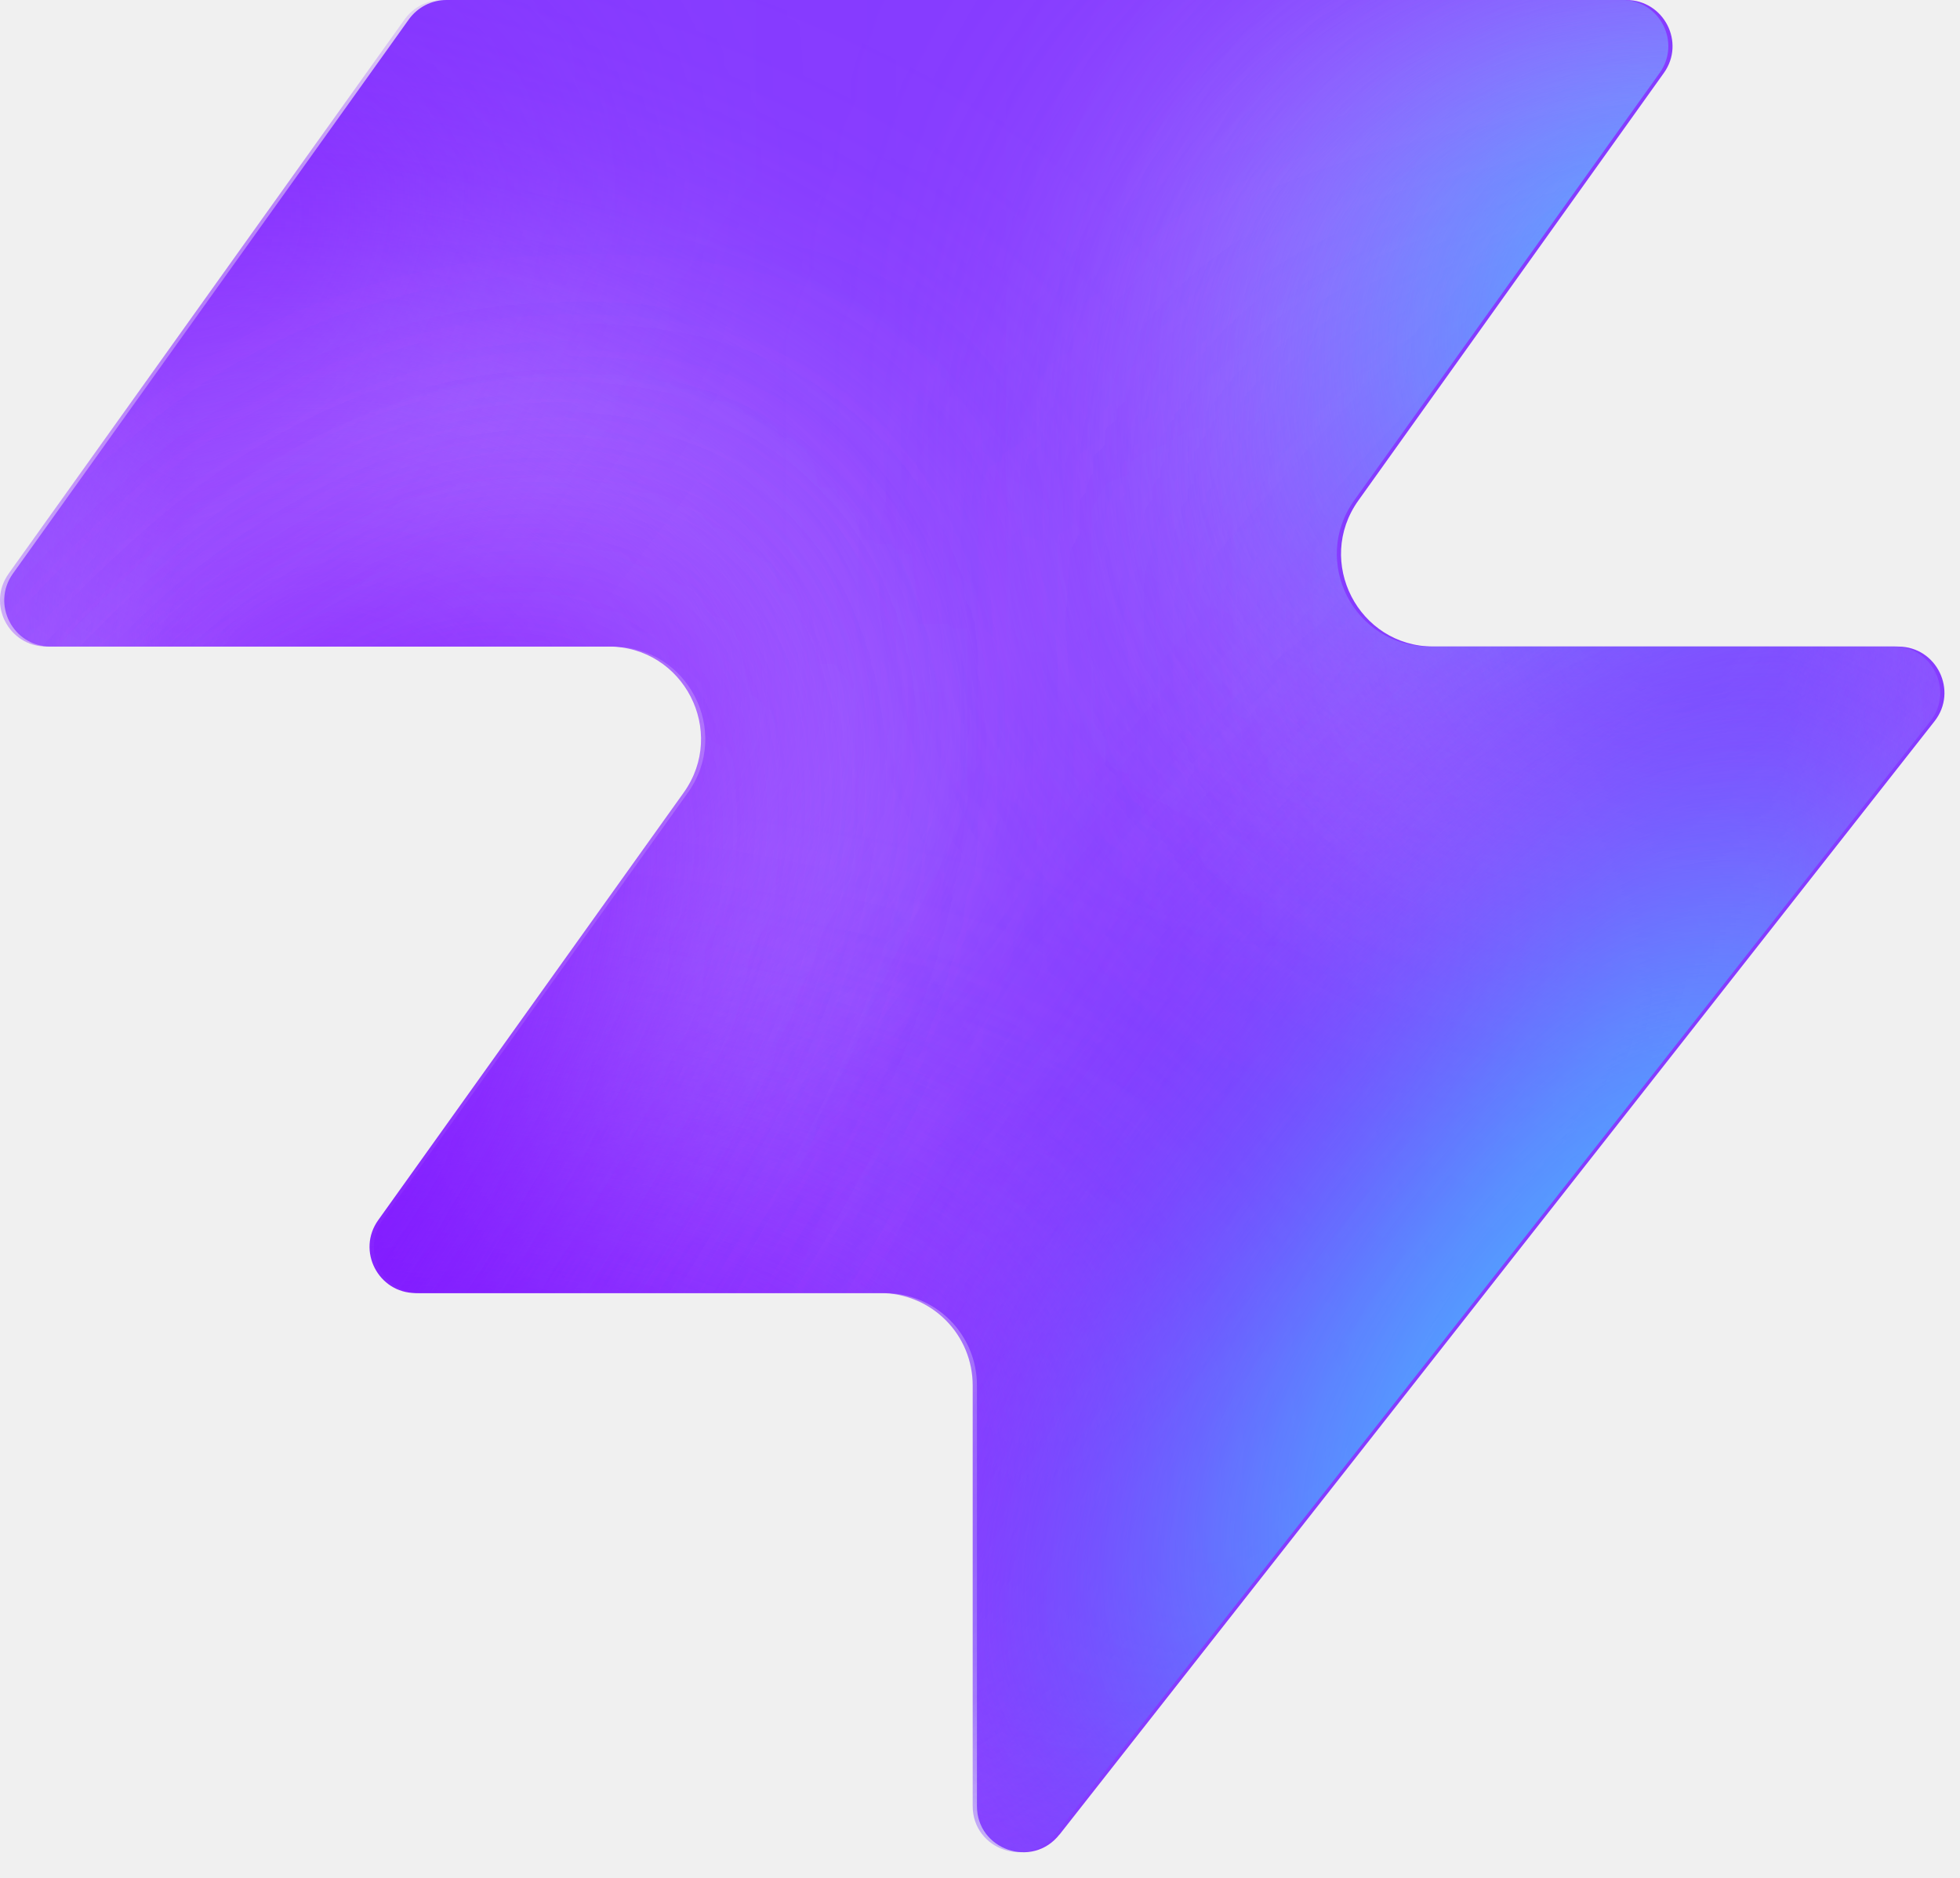
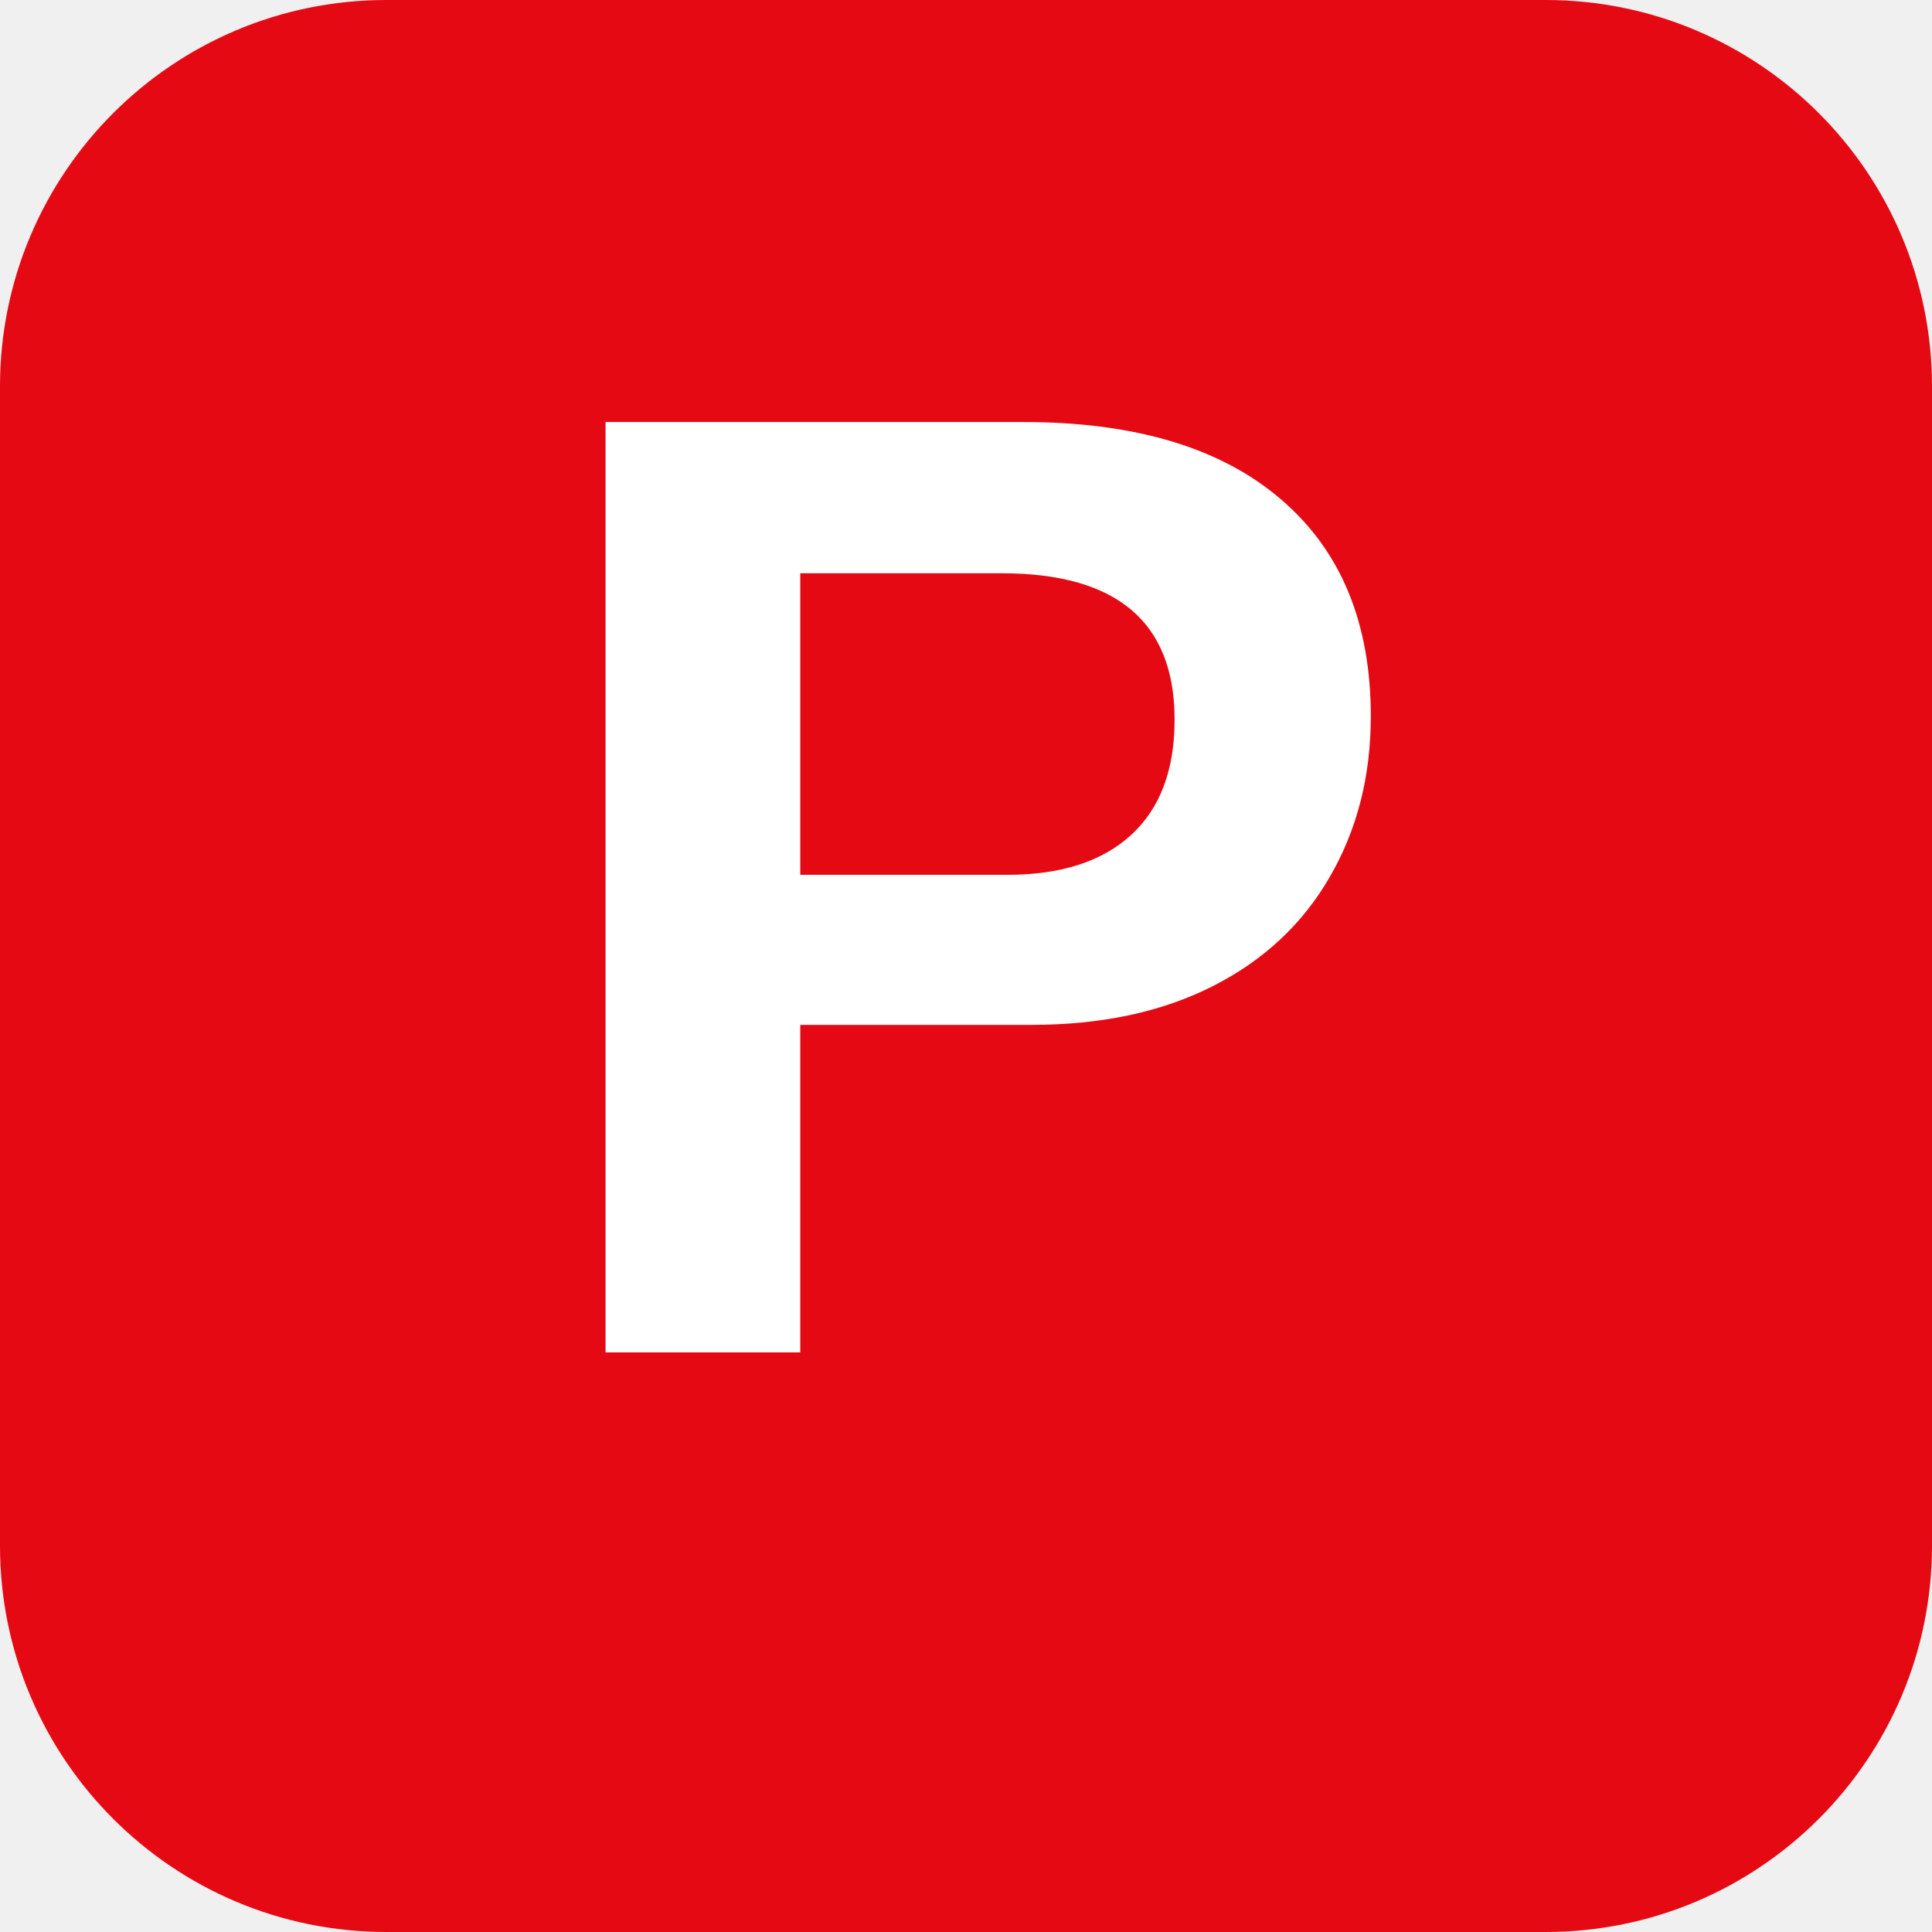
- <svg xmlns="http://www.w3.org/2000/svg" width="48" height="46" fill="none" viewBox="0 0 48 46">
-   <path fill="#863bff" d="M25.946 44.938c-.664.845-2.021.375-2.021-.698V33.937a2.26 2.26 0 0 0-2.262-2.262H10.287c-.92 0-1.456-1.04-.92-1.788l7.48-10.471c1.07-1.497 0-3.578-1.842-3.578H1.237c-.92 0-1.456-1.04-.92-1.788L10.013.474c.214-.297.556-.474.92-.474h28.894c.92 0 1.456 1.04.92 1.788l-7.48 10.471c-1.07 1.498 0 3.579 1.842 3.579h11.377c.943 0 1.473 1.088.89 1.83L25.947 44.94z" style="fill:#863bff;fill:color(display-p3 .525 .23 1);fill-opacity:1" />
-   <mask id="a" width="48" height="46" x="0" y="0" maskUnits="userSpaceOnUse" style="mask-type:alpha">
-     <path fill="#000" d="M25.842 44.938c-.664.844-2.021.375-2.021-.698V33.937a2.26 2.26 0 0 0-2.262-2.262H10.183c-.92 0-1.456-1.04-.92-1.788l7.48-10.471c1.07-1.498 0-3.579-1.842-3.579H1.133c-.92 0-1.456-1.04-.92-1.787L9.91.473c.214-.297.556-.474.92-.474h28.894c.92 0 1.456 1.04.92 1.788l-7.48 10.471c-1.07 1.498 0 3.578 1.842 3.578h11.377c.943 0 1.473 1.088.89 1.832L25.843 44.94z" style="fill:#000;fill-opacity:1" />
-   </mask>
-   <g mask="url(#a)">
-     <g filter="url(#b)">
-       <ellipse cx="5.508" cy="14.704" fill="#ede6ff" rx="5.508" ry="14.704" style="fill:#ede6ff;fill:color(display-p3 .927 .903 1);fill-opacity:1" transform="matrix(.00324 1 1 -.00324 -4.47 31.516)" />
-     </g>
-     <g filter="url(#c)">
-       <ellipse cx="10.399" cy="29.851" fill="#ede6ff" rx="10.399" ry="29.851" style="fill:#ede6ff;fill:color(display-p3 .927 .903 1);fill-opacity:1" transform="matrix(.00324 1 1 -.00324 -39.328 7.883)" />
-     </g>
-     <g filter="url(#d)">
-       <ellipse cx="5.508" cy="30.487" fill="#7e14ff" rx="5.508" ry="30.487" style="fill:#7e14ff;fill:color(display-p3 .492 .077 1);fill-opacity:1" transform="rotate(89.814 -25.913 -14.639)scale(1 -1)" />
-     </g>
-     <g filter="url(#e)">
-       <ellipse cx="5.508" cy="30.599" fill="#7e14ff" rx="5.508" ry="30.599" style="fill:#7e14ff;fill:color(display-p3 .492 .077 1);fill-opacity:1" transform="rotate(89.814 -32.644 -3.334)scale(1 -1)" />
-     </g>
-     <g filter="url(#f)">
-       <ellipse cx="5.508" cy="30.599" fill="#7e14ff" rx="5.508" ry="30.599" style="fill:#7e14ff;fill:color(display-p3 .492 .077 1);fill-opacity:1" transform="matrix(.00324 1 1 -.00324 -34.34 30.47)" />
-     </g>
-     <g filter="url(#g)">
-       <ellipse cx="14.072" cy="22.078" fill="#ede6ff" rx="14.072" ry="22.078" style="fill:#ede6ff;fill:color(display-p3 .927 .903 1);fill-opacity:1" transform="rotate(93.35 24.506 48.493)scale(-1 1)" />
-     </g>
-     <g filter="url(#h)">
-       <ellipse cx="3.47" cy="21.501" fill="#7e14ff" rx="3.47" ry="21.501" style="fill:#7e14ff;fill:color(display-p3 .492 .077 1);fill-opacity:1" transform="rotate(89.009 28.708 47.59)scale(-1 1)" />
-     </g>
-     <g filter="url(#i)">
-       <ellipse cx="3.47" cy="21.501" fill="#7e14ff" rx="3.47" ry="21.501" style="fill:#7e14ff;fill:color(display-p3 .492 .077 1);fill-opacity:1" transform="rotate(89.009 28.708 47.59)scale(-1 1)" />
-     </g>
-     <g filter="url(#j)">
-       <ellipse cx=".387" cy="8.972" fill="#7e14ff" rx="4.407" ry="29.108" style="fill:#7e14ff;fill:color(display-p3 .492 .077 1);fill-opacity:1" transform="rotate(39.51 .387 8.972)" />
-     </g>
-     <g filter="url(#k)">
-       <ellipse cx="47.523" cy="-6.092" fill="#7e14ff" rx="4.407" ry="29.108" style="fill:#7e14ff;fill:color(display-p3 .492 .077 1);fill-opacity:1" transform="rotate(37.892 47.523 -6.092)" />
-     </g>
-     <g filter="url(#l)">
-       <ellipse cx="41.412" cy="6.333" fill="#47bfff" rx="5.971" ry="9.665" style="fill:#47bfff;fill:color(display-p3 .28 .748 1);fill-opacity:1" transform="rotate(37.892 41.412 6.333)" />
-     </g>
-     <g filter="url(#m)">
-       <ellipse cx="-1.879" cy="38.332" fill="#7e14ff" rx="4.407" ry="29.108" style="fill:#7e14ff;fill:color(display-p3 .492 .077 1);fill-opacity:1" transform="rotate(37.892 -1.88 38.332)" />
-     </g>
-     <g filter="url(#n)">
-       <ellipse cx="-1.879" cy="38.332" fill="#7e14ff" rx="4.407" ry="29.108" style="fill:#7e14ff;fill:color(display-p3 .492 .077 1);fill-opacity:1" transform="rotate(37.892 -1.88 38.332)" />
-     </g>
-     <g filter="url(#o)">
-       <ellipse cx="35.651" cy="29.907" fill="#7e14ff" rx="4.407" ry="29.108" style="fill:#7e14ff;fill:color(display-p3 .492 .077 1);fill-opacity:1" transform="rotate(37.892 35.651 29.907)" />
-     </g>
-     <g filter="url(#p)">
-       <ellipse cx="38.418" cy="32.4" fill="#47bfff" rx="5.971" ry="15.297" style="fill:#47bfff;fill:color(display-p3 .28 .748 1);fill-opacity:1" transform="rotate(37.892 38.418 32.4)" />
-     </g>
-   </g>
-   <defs>
-     <filter id="b" width="60.045" height="41.654" x="-19.77" y="16.149" color-interpolation-filters="sRGB" filterUnits="userSpaceOnUse">
-       <feFlood flood-opacity="0" result="BackgroundImageFix" />
-       <feBlend in="SourceGraphic" in2="BackgroundImageFix" result="shape" />
-       <feGaussianBlur result="effect1_foregroundBlur_2002_17158" stdDeviation="7.659" />
-     </filter>
-     <filter id="c" width="90.34" height="51.437" x="-54.613" y="-7.533" color-interpolation-filters="sRGB" filterUnits="userSpaceOnUse">
-       <feFlood flood-opacity="0" result="BackgroundImageFix" />
-       <feBlend in="SourceGraphic" in2="BackgroundImageFix" result="shape" />
-       <feGaussianBlur result="effect1_foregroundBlur_2002_17158" stdDeviation="7.659" />
-     </filter>
-     <filter id="d" width="79.355" height="29.4" x="-49.64" y="2.03" color-interpolation-filters="sRGB" filterUnits="userSpaceOnUse">
-       <feFlood flood-opacity="0" result="BackgroundImageFix" />
-       <feBlend in="SourceGraphic" in2="BackgroundImageFix" result="shape" />
-       <feGaussianBlur result="effect1_foregroundBlur_2002_17158" stdDeviation="4.596" />
-     </filter>
-     <filter id="e" width="79.579" height="29.4" x="-45.045" y="20.029" color-interpolation-filters="sRGB" filterUnits="userSpaceOnUse">
-       <feFlood flood-opacity="0" result="BackgroundImageFix" />
-       <feBlend in="SourceGraphic" in2="BackgroundImageFix" result="shape" />
-       <feGaussianBlur result="effect1_foregroundBlur_2002_17158" stdDeviation="4.596" />
-     </filter>
-     <filter id="f" width="79.579" height="29.4" x="-43.513" y="21.178" color-interpolation-filters="sRGB" filterUnits="userSpaceOnUse">
-       <feFlood flood-opacity="0" result="BackgroundImageFix" />
-       <feBlend in="SourceGraphic" in2="BackgroundImageFix" result="shape" />
-       <feGaussianBlur result="effect1_foregroundBlur_2002_17158" stdDeviation="4.596" />
-     </filter>
-     <filter id="g" width="74.749" height="58.852" x="15.756" y="-17.901" color-interpolation-filters="sRGB" filterUnits="userSpaceOnUse">
-       <feFlood flood-opacity="0" result="BackgroundImageFix" />
-       <feBlend in="SourceGraphic" in2="BackgroundImageFix" result="shape" />
-       <feGaussianBlur result="effect1_foregroundBlur_2002_17158" stdDeviation="7.659" />
-     </filter>
-     <filter id="h" width="61.377" height="25.362" x="23.548" y="2.284" color-interpolation-filters="sRGB" filterUnits="userSpaceOnUse">
-       <feFlood flood-opacity="0" result="BackgroundImageFix" />
-       <feBlend in="SourceGraphic" in2="BackgroundImageFix" result="shape" />
-       <feGaussianBlur result="effect1_foregroundBlur_2002_17158" stdDeviation="4.596" />
-     </filter>
-     <filter id="i" width="61.377" height="25.362" x="23.548" y="2.284" color-interpolation-filters="sRGB" filterUnits="userSpaceOnUse">
-       <feFlood flood-opacity="0" result="BackgroundImageFix" />
-       <feBlend in="SourceGraphic" in2="BackgroundImageFix" result="shape" />
-       <feGaussianBlur result="effect1_foregroundBlur_2002_17158" stdDeviation="4.596" />
-     </filter>
-     <filter id="j" width="56.045" height="63.649" x="-27.636" y="-22.853" color-interpolation-filters="sRGB" filterUnits="userSpaceOnUse">
-       <feFlood flood-opacity="0" result="BackgroundImageFix" />
-       <feBlend in="SourceGraphic" in2="BackgroundImageFix" result="shape" />
-       <feGaussianBlur result="effect1_foregroundBlur_2002_17158" stdDeviation="4.596" />
-     </filter>
-     <filter id="k" width="54.814" height="64.646" x="20.116" y="-38.415" color-interpolation-filters="sRGB" filterUnits="userSpaceOnUse">
-       <feFlood flood-opacity="0" result="BackgroundImageFix" />
-       <feBlend in="SourceGraphic" in2="BackgroundImageFix" result="shape" />
-       <feGaussianBlur result="effect1_foregroundBlur_2002_17158" stdDeviation="4.596" />
-     </filter>
-     <filter id="l" width="33.541" height="35.313" x="24.641" y="-11.323" color-interpolation-filters="sRGB" filterUnits="userSpaceOnUse">
-       <feFlood flood-opacity="0" result="BackgroundImageFix" />
-       <feBlend in="SourceGraphic" in2="BackgroundImageFix" result="shape" />
-       <feGaussianBlur result="effect1_foregroundBlur_2002_17158" stdDeviation="4.596" />
-     </filter>
-     <filter id="m" width="54.814" height="64.646" x="-29.286" y="6.009" color-interpolation-filters="sRGB" filterUnits="userSpaceOnUse">
-       <feFlood flood-opacity="0" result="BackgroundImageFix" />
-       <feBlend in="SourceGraphic" in2="BackgroundImageFix" result="shape" />
-       <feGaussianBlur result="effect1_foregroundBlur_2002_17158" stdDeviation="4.596" />
-     </filter>
-     <filter id="n" width="54.814" height="64.646" x="-29.286" y="6.009" color-interpolation-filters="sRGB" filterUnits="userSpaceOnUse">
-       <feFlood flood-opacity="0" result="BackgroundImageFix" />
-       <feBlend in="SourceGraphic" in2="BackgroundImageFix" result="shape" />
-       <feGaussianBlur result="effect1_foregroundBlur_2002_17158" stdDeviation="4.596" />
-     </filter>
-     <filter id="o" width="54.814" height="64.646" x="8.244" y="-2.416" color-interpolation-filters="sRGB" filterUnits="userSpaceOnUse">
-       <feFlood flood-opacity="0" result="BackgroundImageFix" />
-       <feBlend in="SourceGraphic" in2="BackgroundImageFix" result="shape" />
-       <feGaussianBlur result="effect1_foregroundBlur_2002_17158" stdDeviation="4.596" />
-     </filter>
-     <filter id="p" width="39.409" height="43.623" x="18.713" y="10.588" color-interpolation-filters="sRGB" filterUnits="userSpaceOnUse">
-       <feFlood flood-opacity="0" result="BackgroundImageFix" />
-       <feBlend in="SourceGraphic" in2="BackgroundImageFix" result="shape" />
-       <feGaussianBlur result="effect1_foregroundBlur_2002_17158" stdDeviation="4.596" />
-     </filter>
-   </defs>
+ <svg xmlns="http://www.w3.org/2000/svg" viewBox="0 0 100 100">
+   <rect width="100" height="100" rx="20" fill="#E50914" />
+   <text x="50" y="70" font-size="70" font-family="Arial, sans-serif" font-weight="bold" fill="white" text-anchor="middle">P</text>
</svg>
